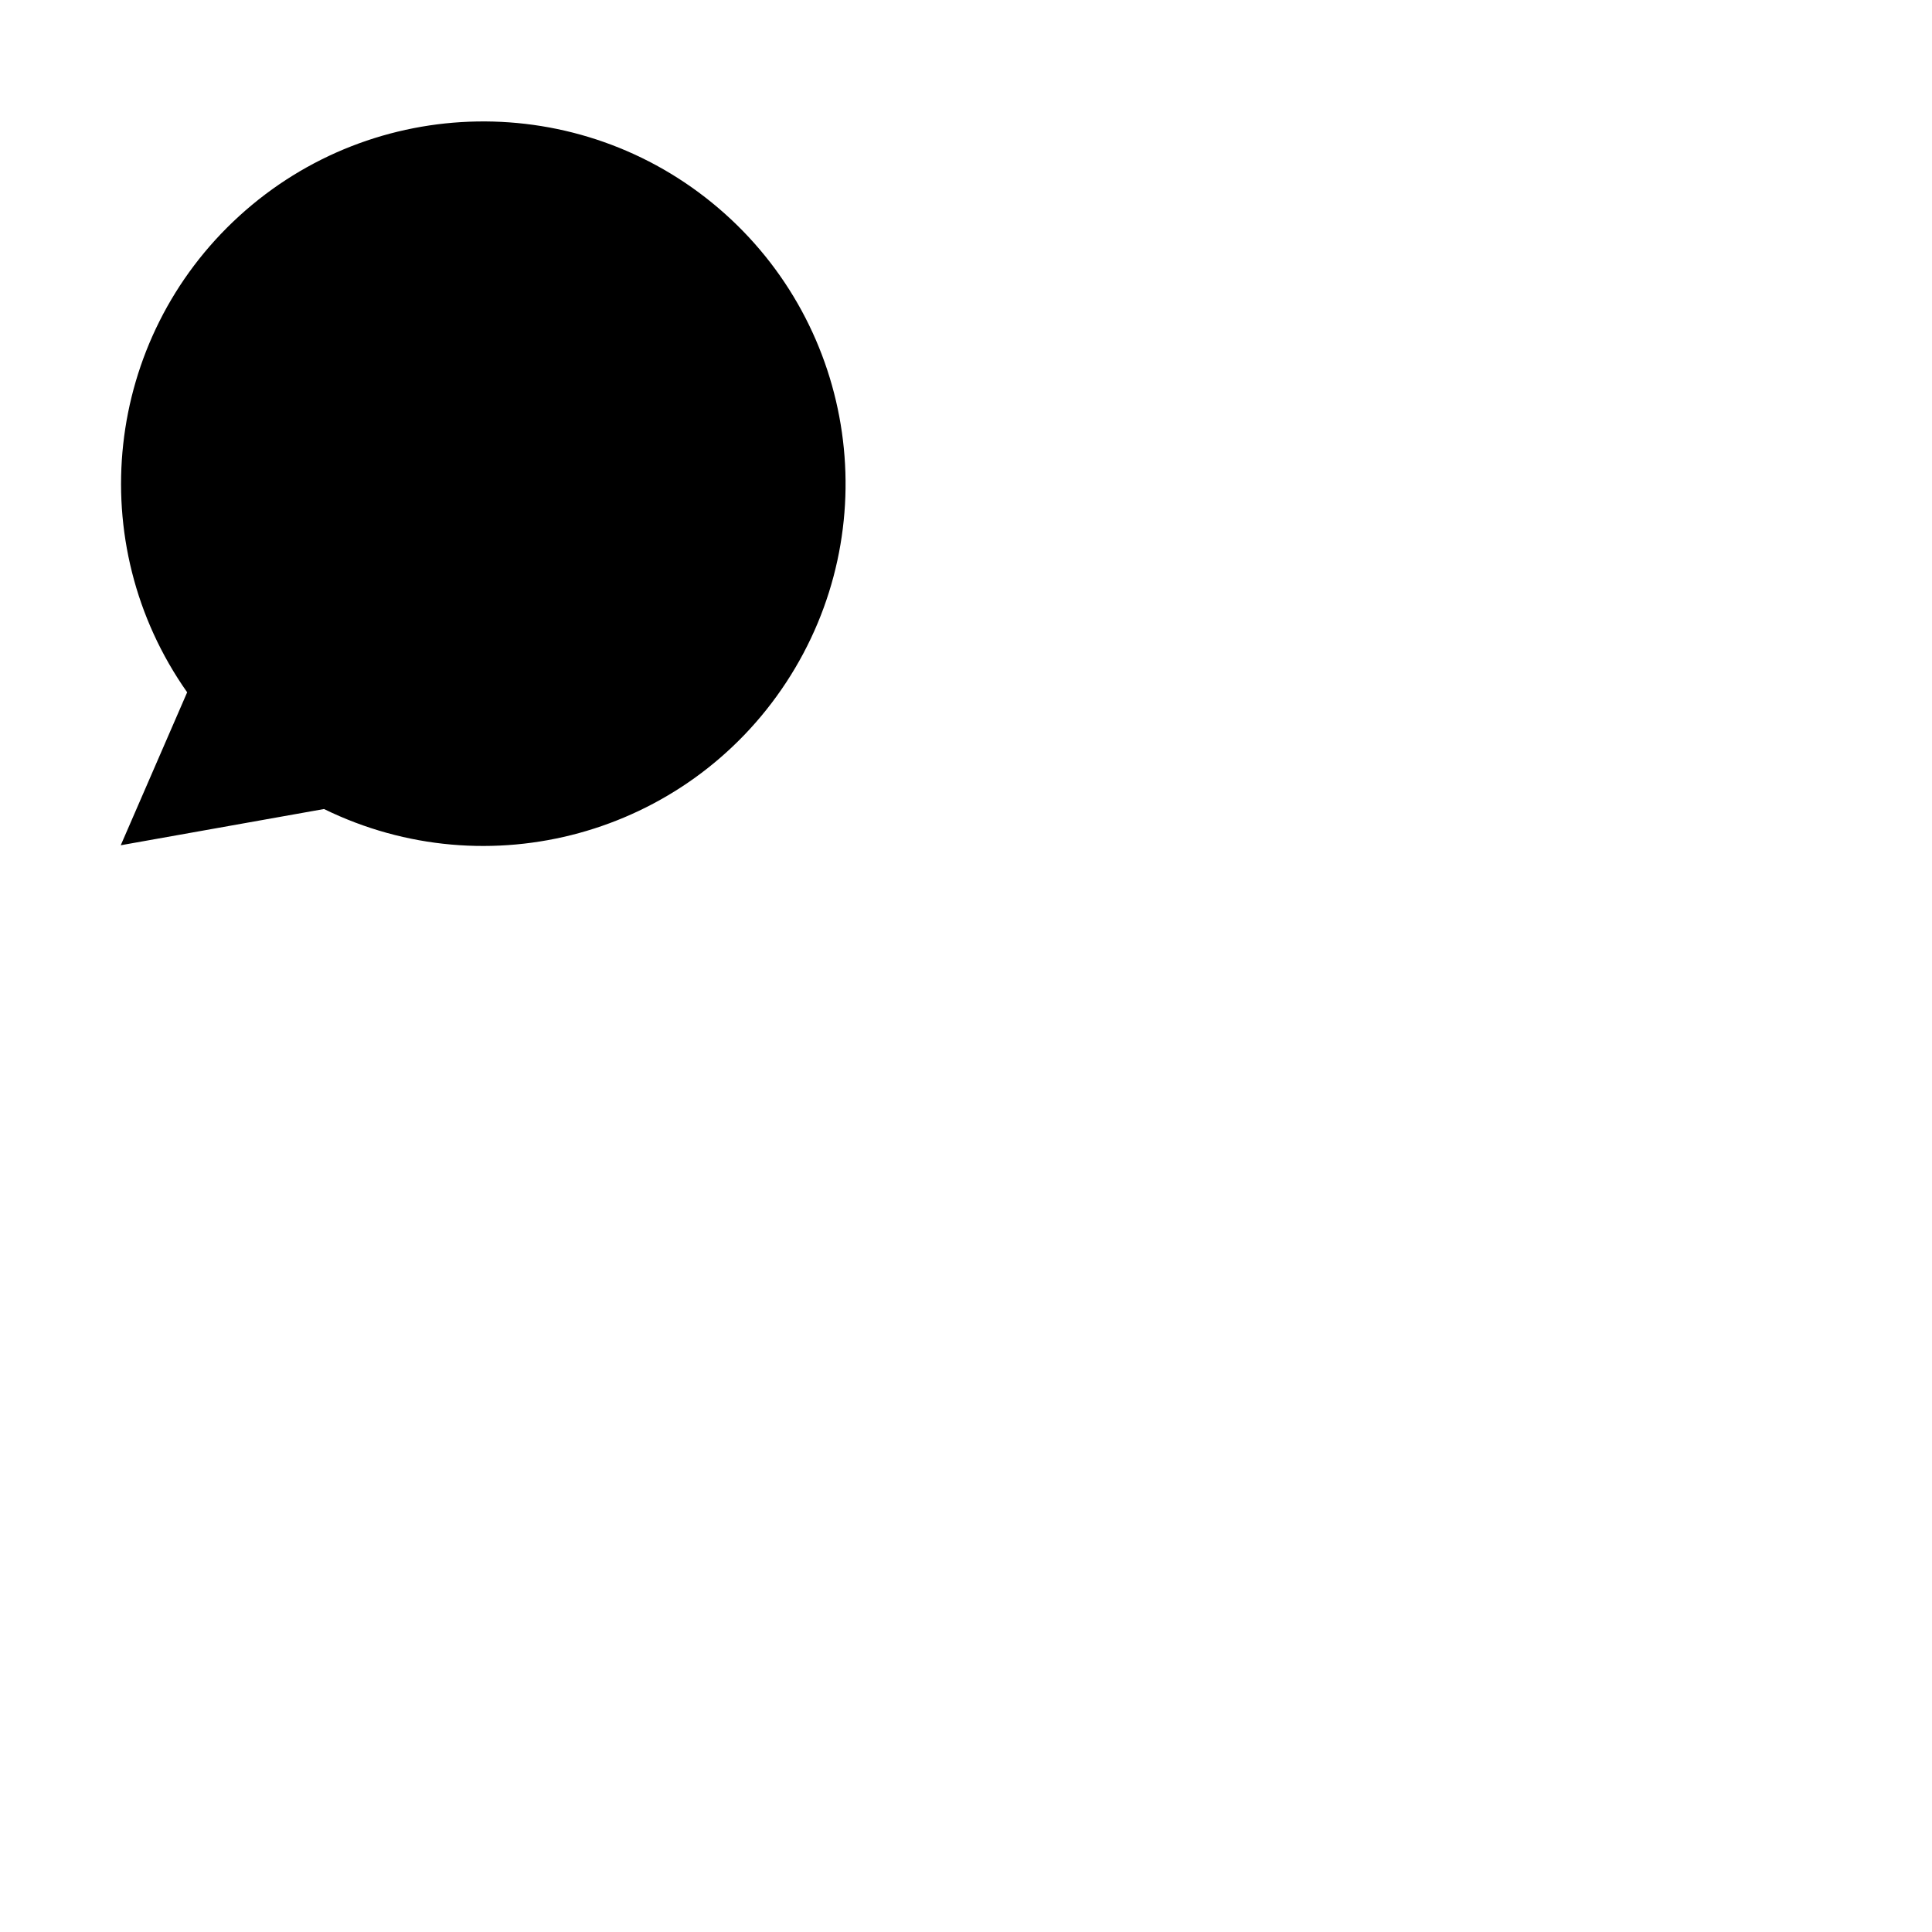
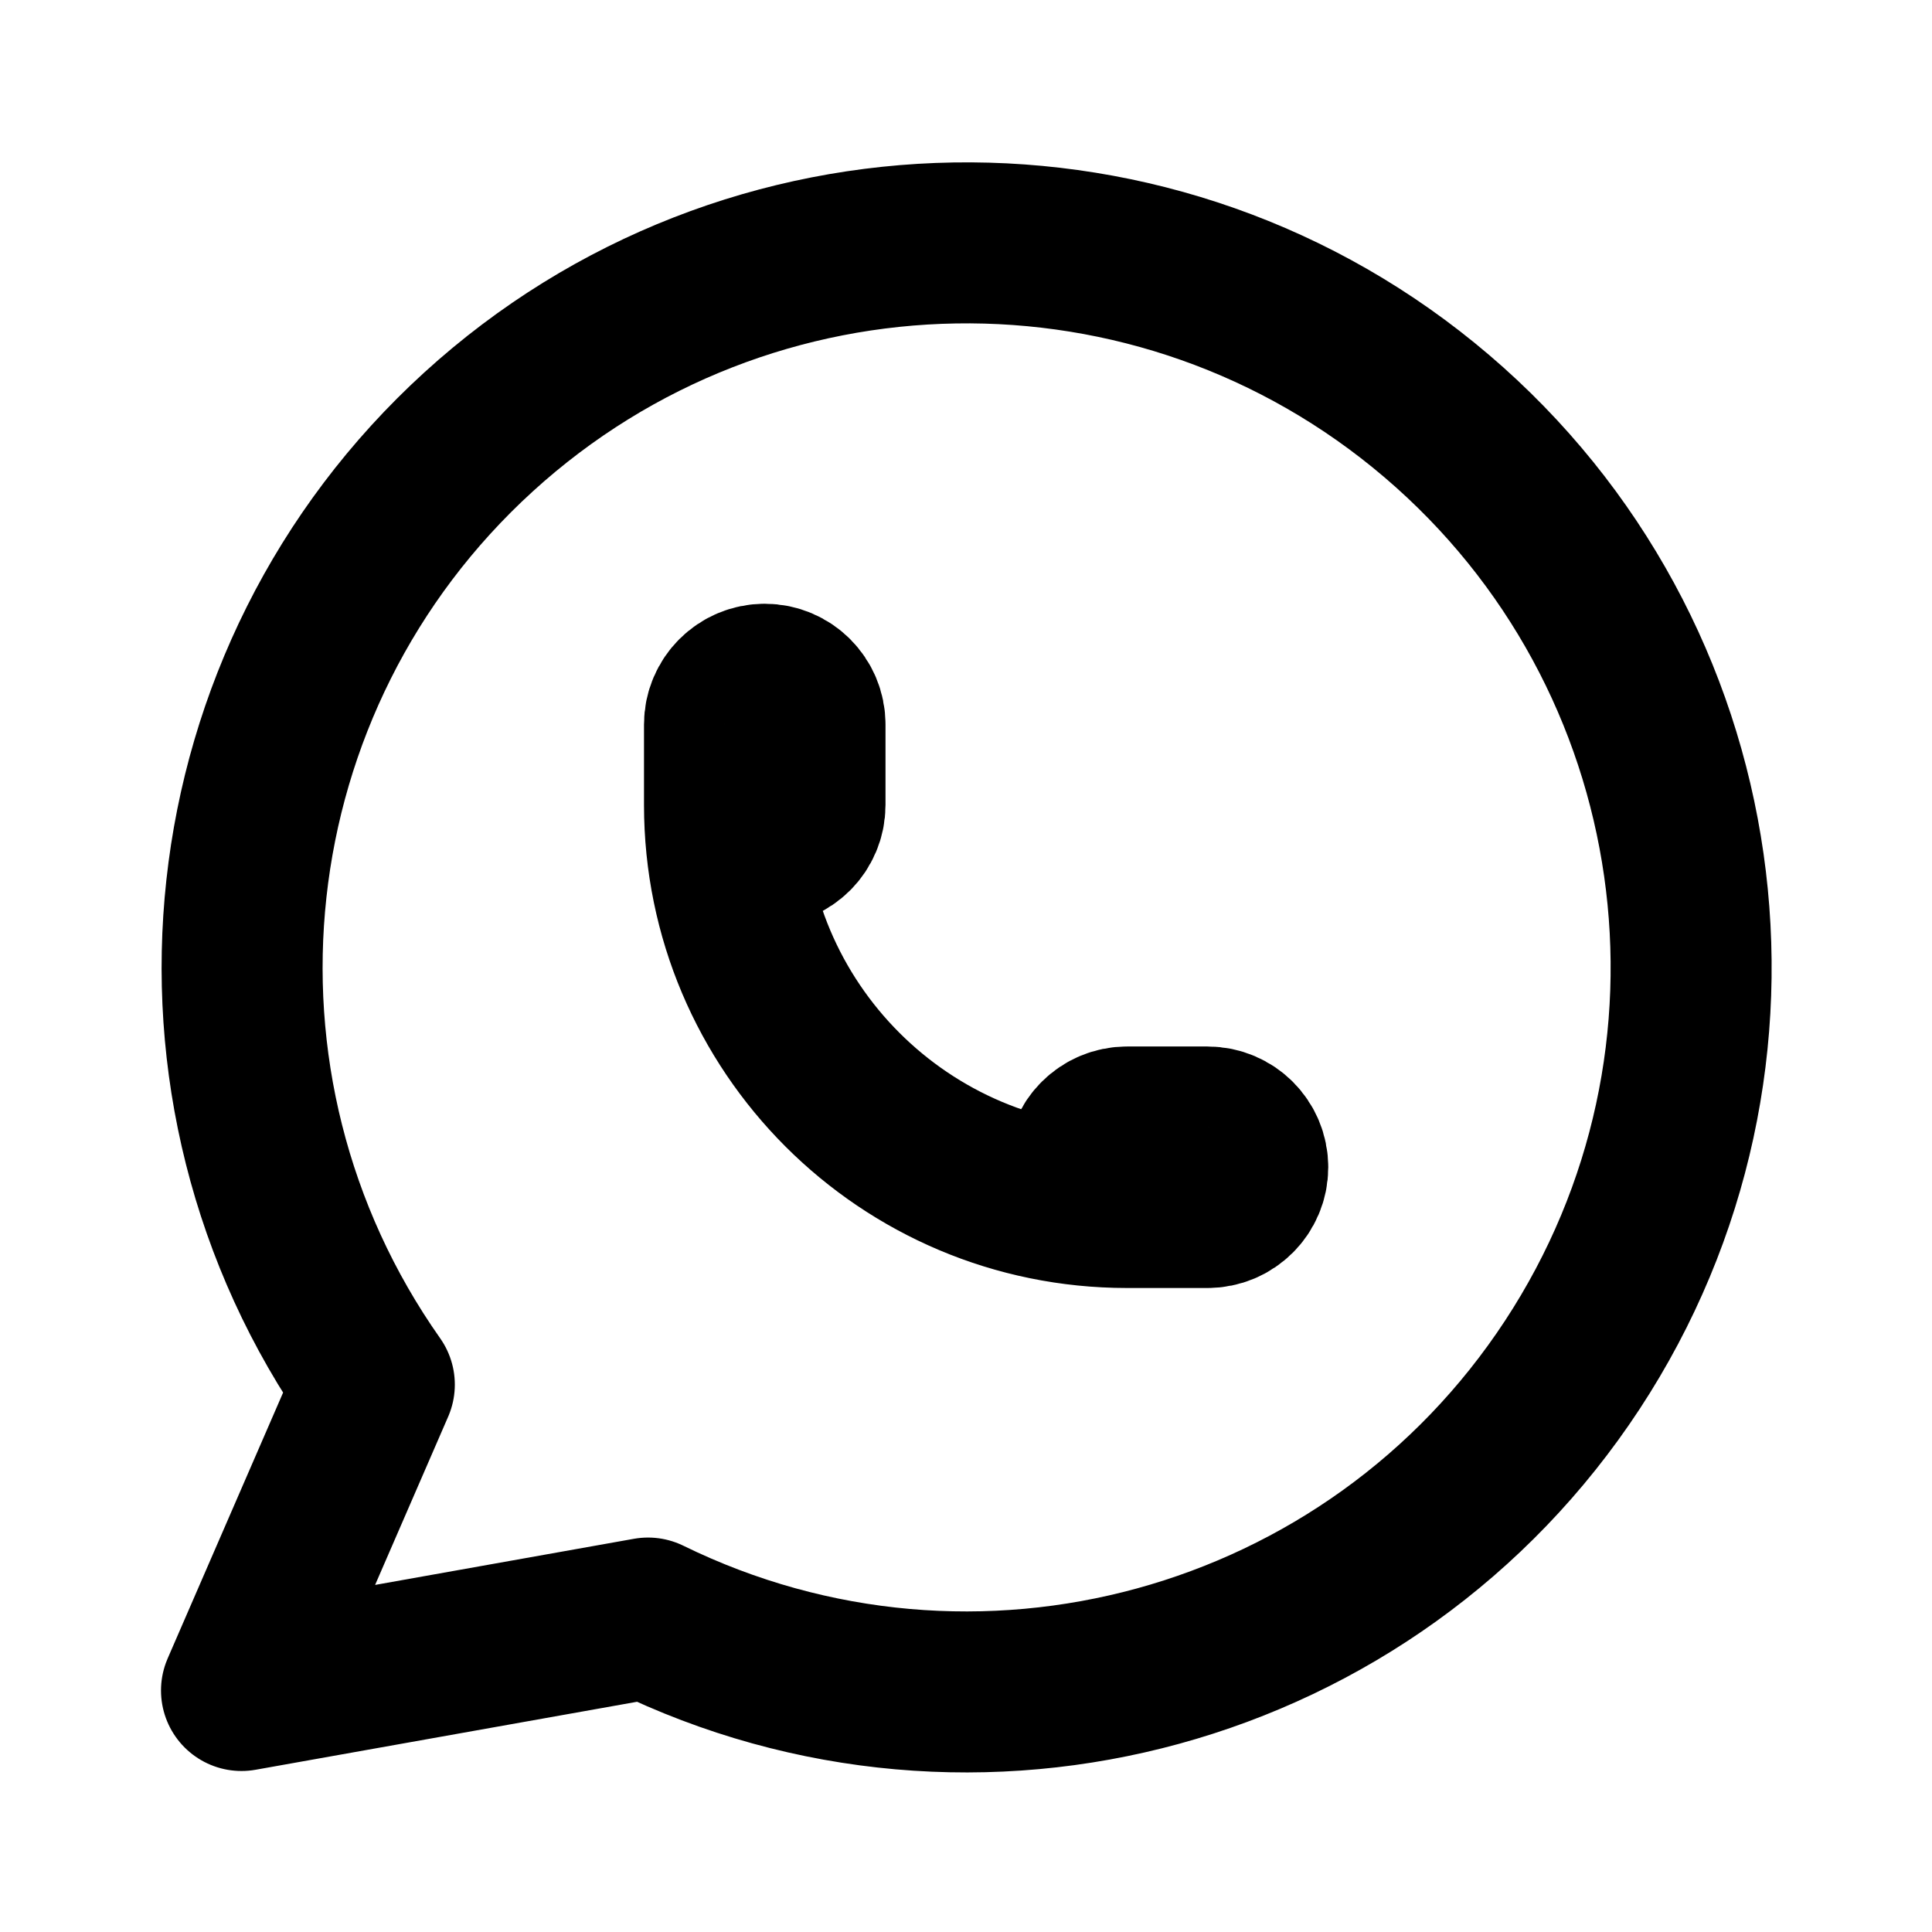
- <svg xmlns="http://www.w3.org/2000/svg" width="48" height="48">
-   <path stroke="none" d="M0 0h24v24H0z" fill="none" />
-   <path d="M3 21l1.65 -3.8a9 9 0 1 1 3.4 2.9l-5.05 .9" />
-   <path d="M9 10a0.5 .5 0 0 0 1 0v-1a0.5 .5 0 0 0 -1 0v1a5 5 0 0 0 5 5h1a0.5 .5 0 0 0 0 -1h-1a0.5 .5 0 0 0 0 1" />
+ <svg xmlns="http://www.w3.org/2000/svg" width="24" height="24" viewBox="0 0 24 24">
+   <g fill="none" stroke="currentColor" stroke-linecap="round" stroke-linejoin="round" stroke-width="2">
+     <path d="m3 21l1.65-3.8a9 9 0 1 1 3.4 2.9z" />
+     <path d="M9 10a.5.5 0 0 0 1 0V9a.5.5 0 0 0-1 0za5 5 0 0 0 5 5h1a.5.5 0 0 0 0-1h-1a.5.5 0 0 0 0 1" />
+   </g>
</svg>
